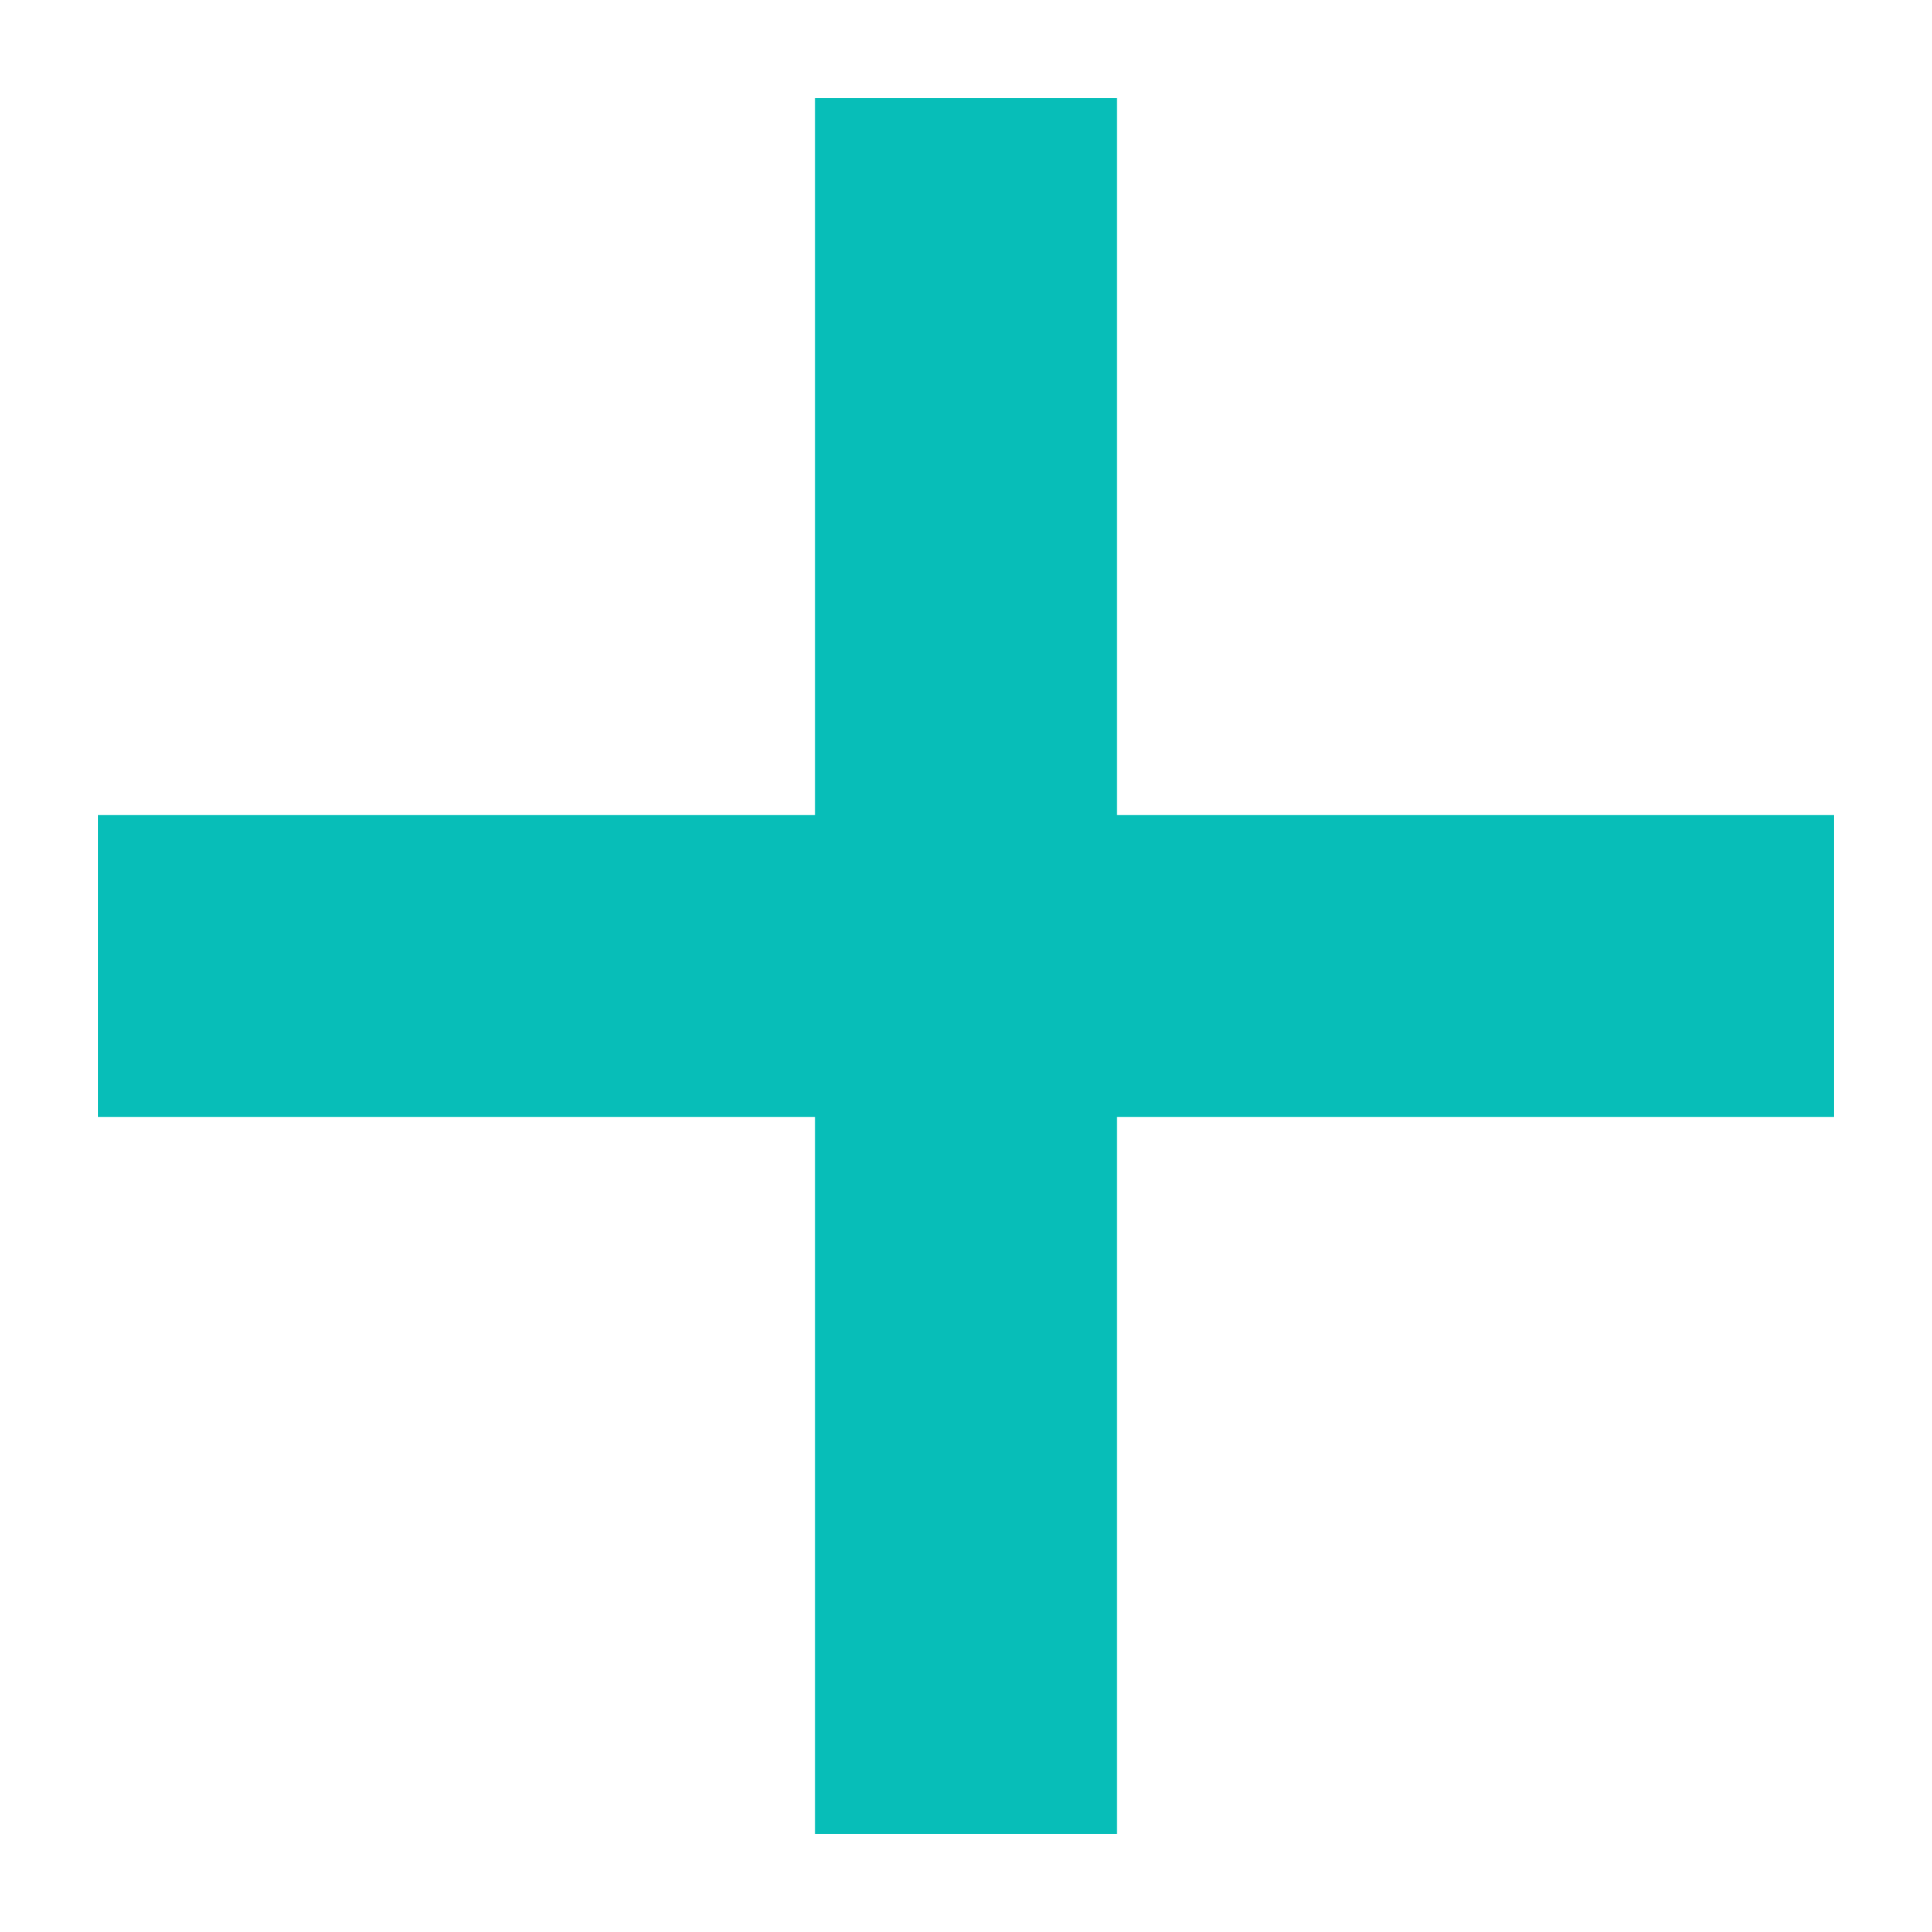
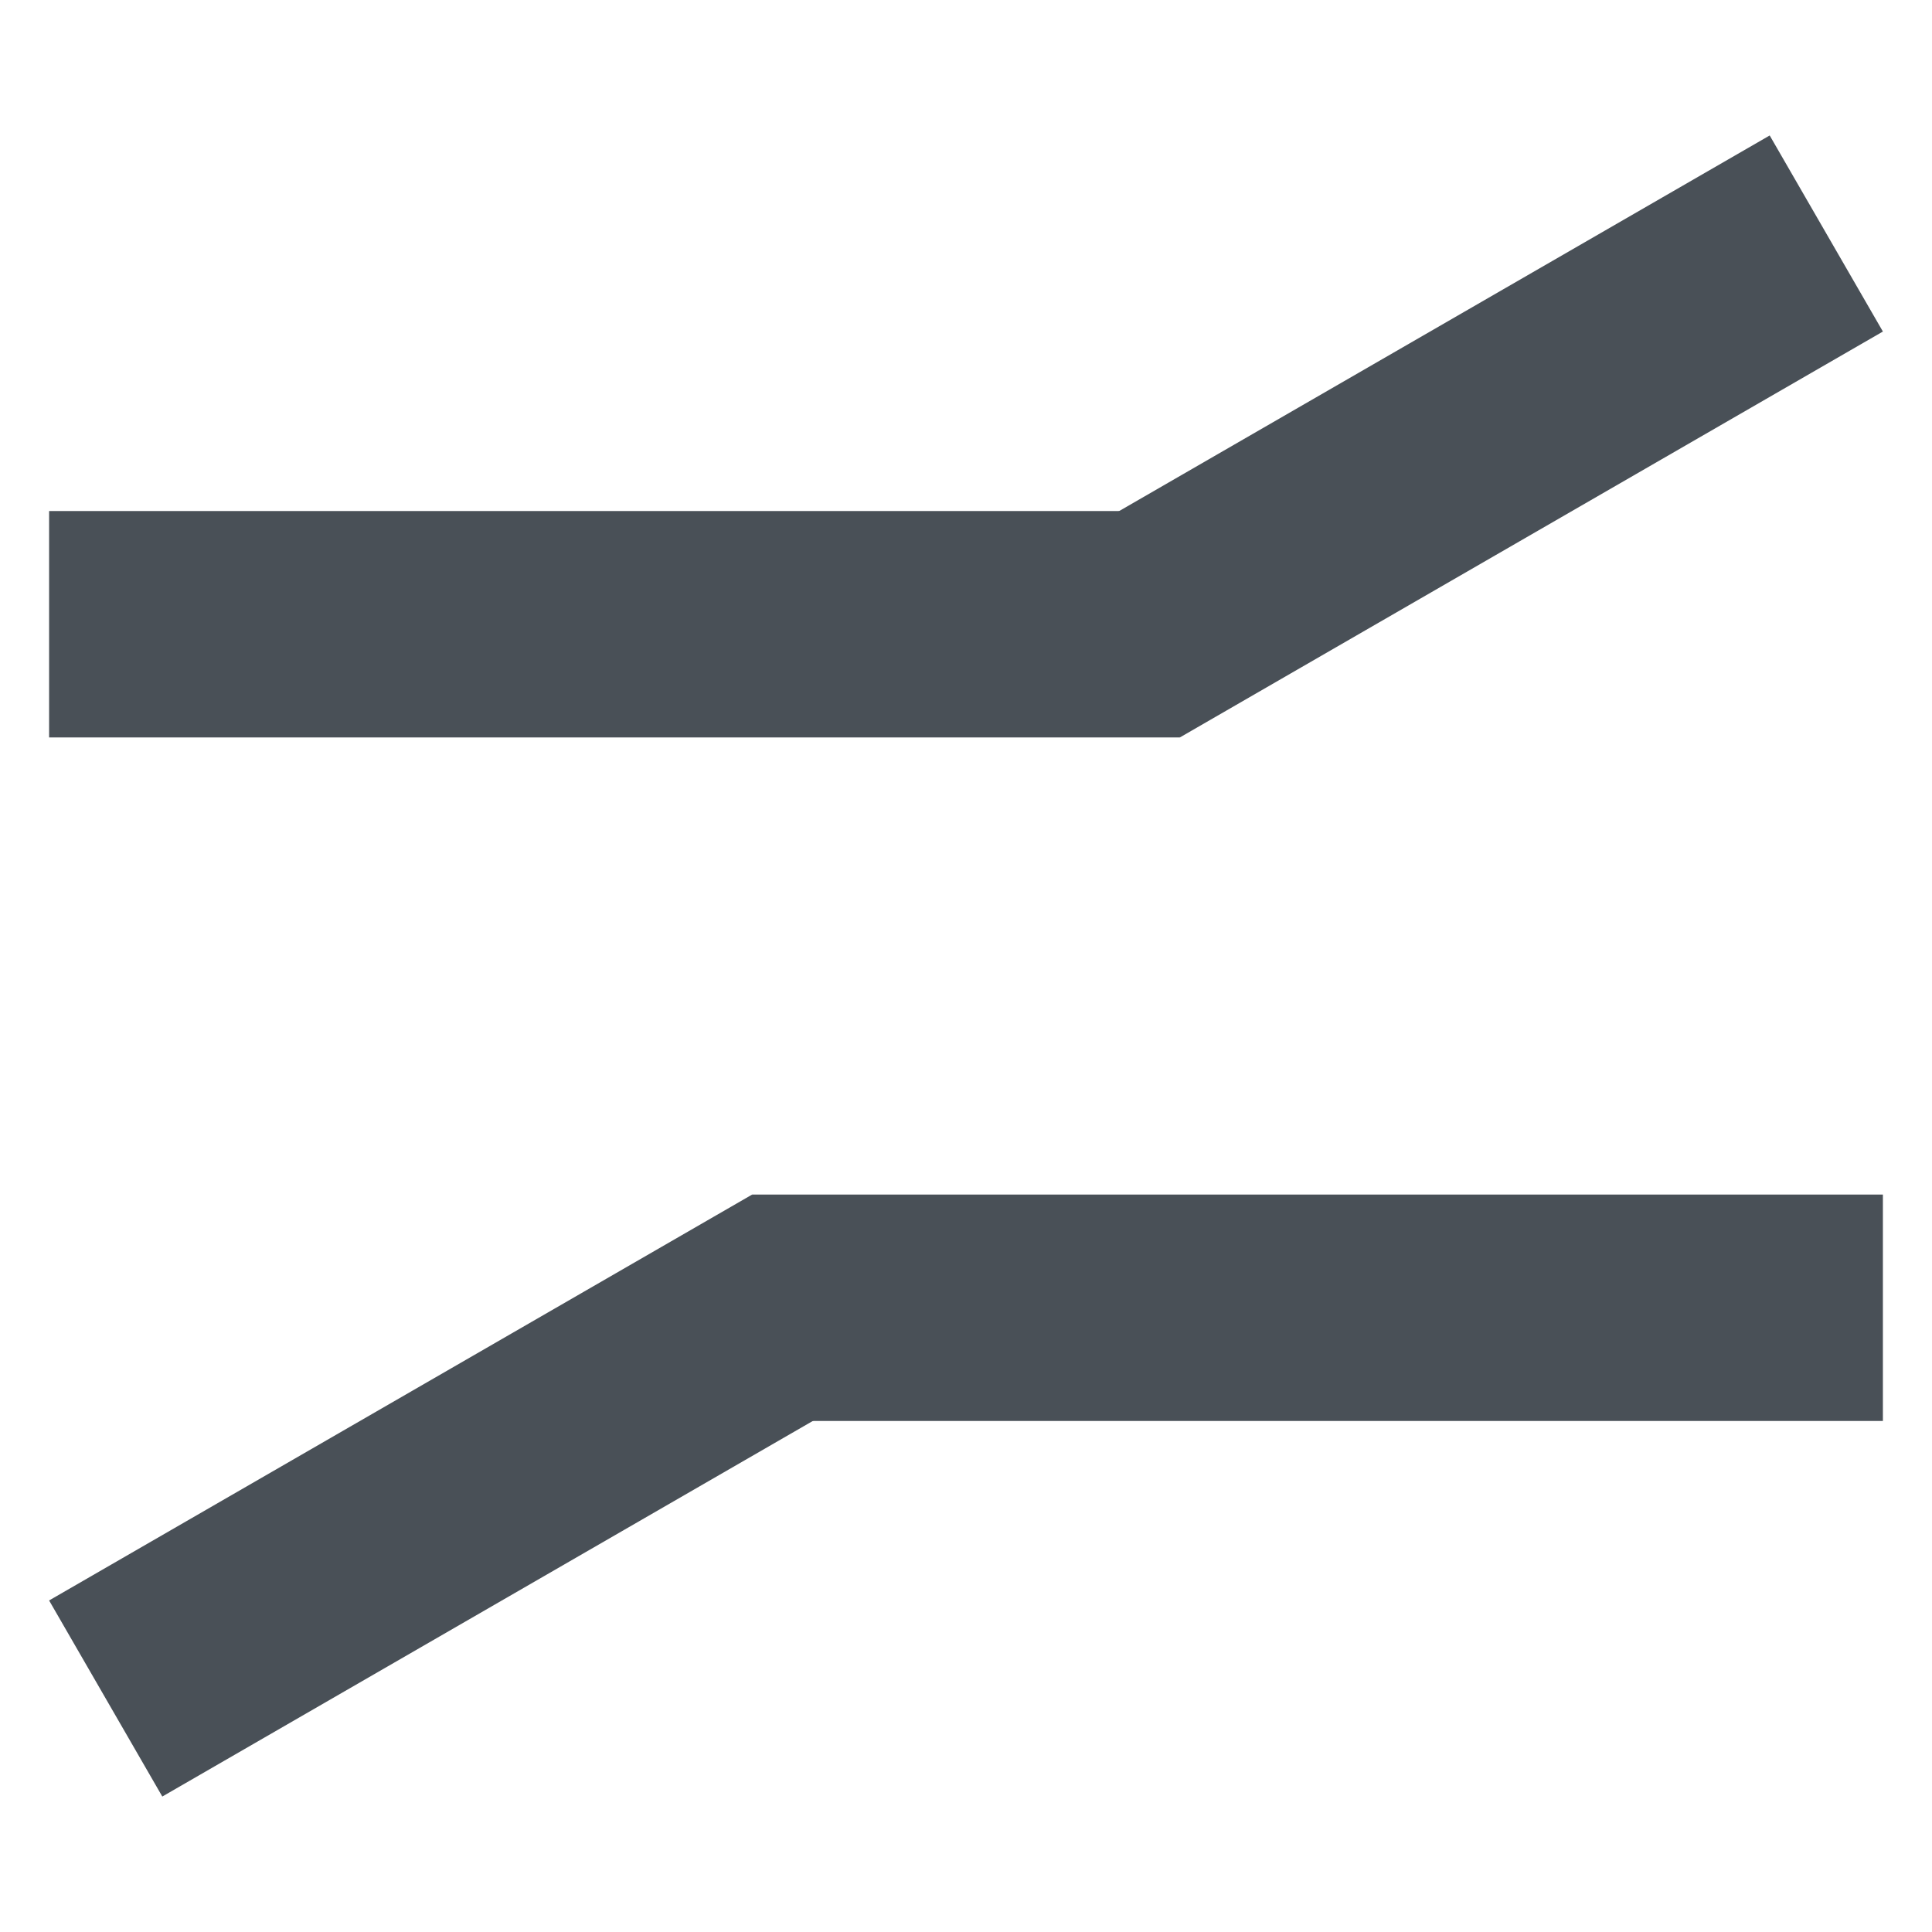
<svg xmlns="http://www.w3.org/2000/svg" width="512px" height="512px" viewBox="0 0 512 512" version="1.1" id="svg1005">
  <defs id="defs999" />
  <g id="layer1">
-     <rect style="fill:#07beb8;fill-opacity:1;stroke:none;stroke-width:38.293;stroke-linecap:square;stroke-miterlimit:50;stroke-dashoffset:4.214" id="rect831" width="80" height="460" x="216" y="26" />
-     <rect style="fill:#07beb8;fill-opacity:1;stroke:none;stroke-width:32.205;stroke-linecap:square;stroke-miterlimit:50;stroke-dashoffset:4.214" id="rect833" width="460" height="80" x="-486" y="-296" transform="scale(-1)" />
+     <g id="g892" transform="translate(1.743401,1.20478)">
+       <rect style="fill:#495057;stroke-width:13.185;stroke-linecap:square;stroke-miterlimit:50;stroke-dashoffset:4.214" id="rect832" width="299.663" height="60" x="11.269" y="134.225" />
+       <rect style="fill:#495057;stroke-width:11.172;stroke-linecap:square;stroke-miterlimit:50;stroke-dashoffset:4.214" id="rect832-3" width="215.135" height="60" x="172.162" y="263.669" transform="rotate(-30)" />
+     </g>
+     <g id="g892-3" transform="rotate(180,255.1283,255.3976)">
+       <rect style="fill:#495057;stroke-width:13.185;stroke-linecap:square;stroke-miterlimit:50;stroke-dashoffset:4.214" id="rect832-5" width="299.663" height="60" x="11.269" y="134.225" />
+       <rect style="fill:#495057;stroke-width:11.172;stroke-linecap:square;stroke-miterlimit:50;stroke-dashoffset:4.214" id="rect832-3-6" width="215.135" height="60" x="172.162" y="263.669" transform="rotate(-30)" />
+     </g>
  </g>
</svg>
